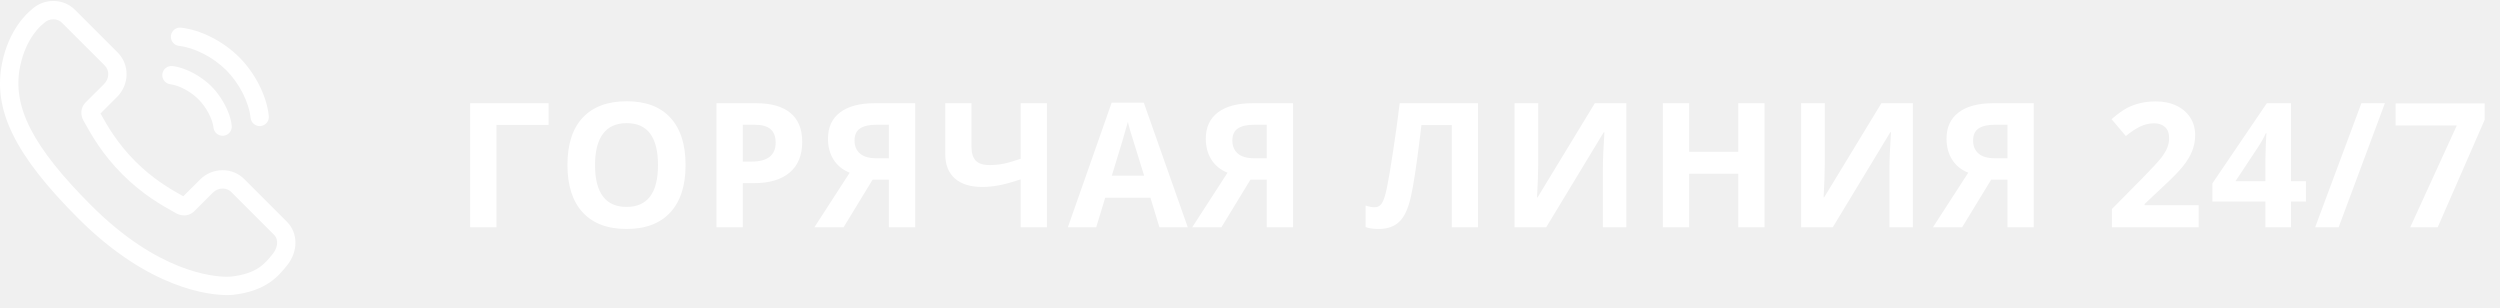
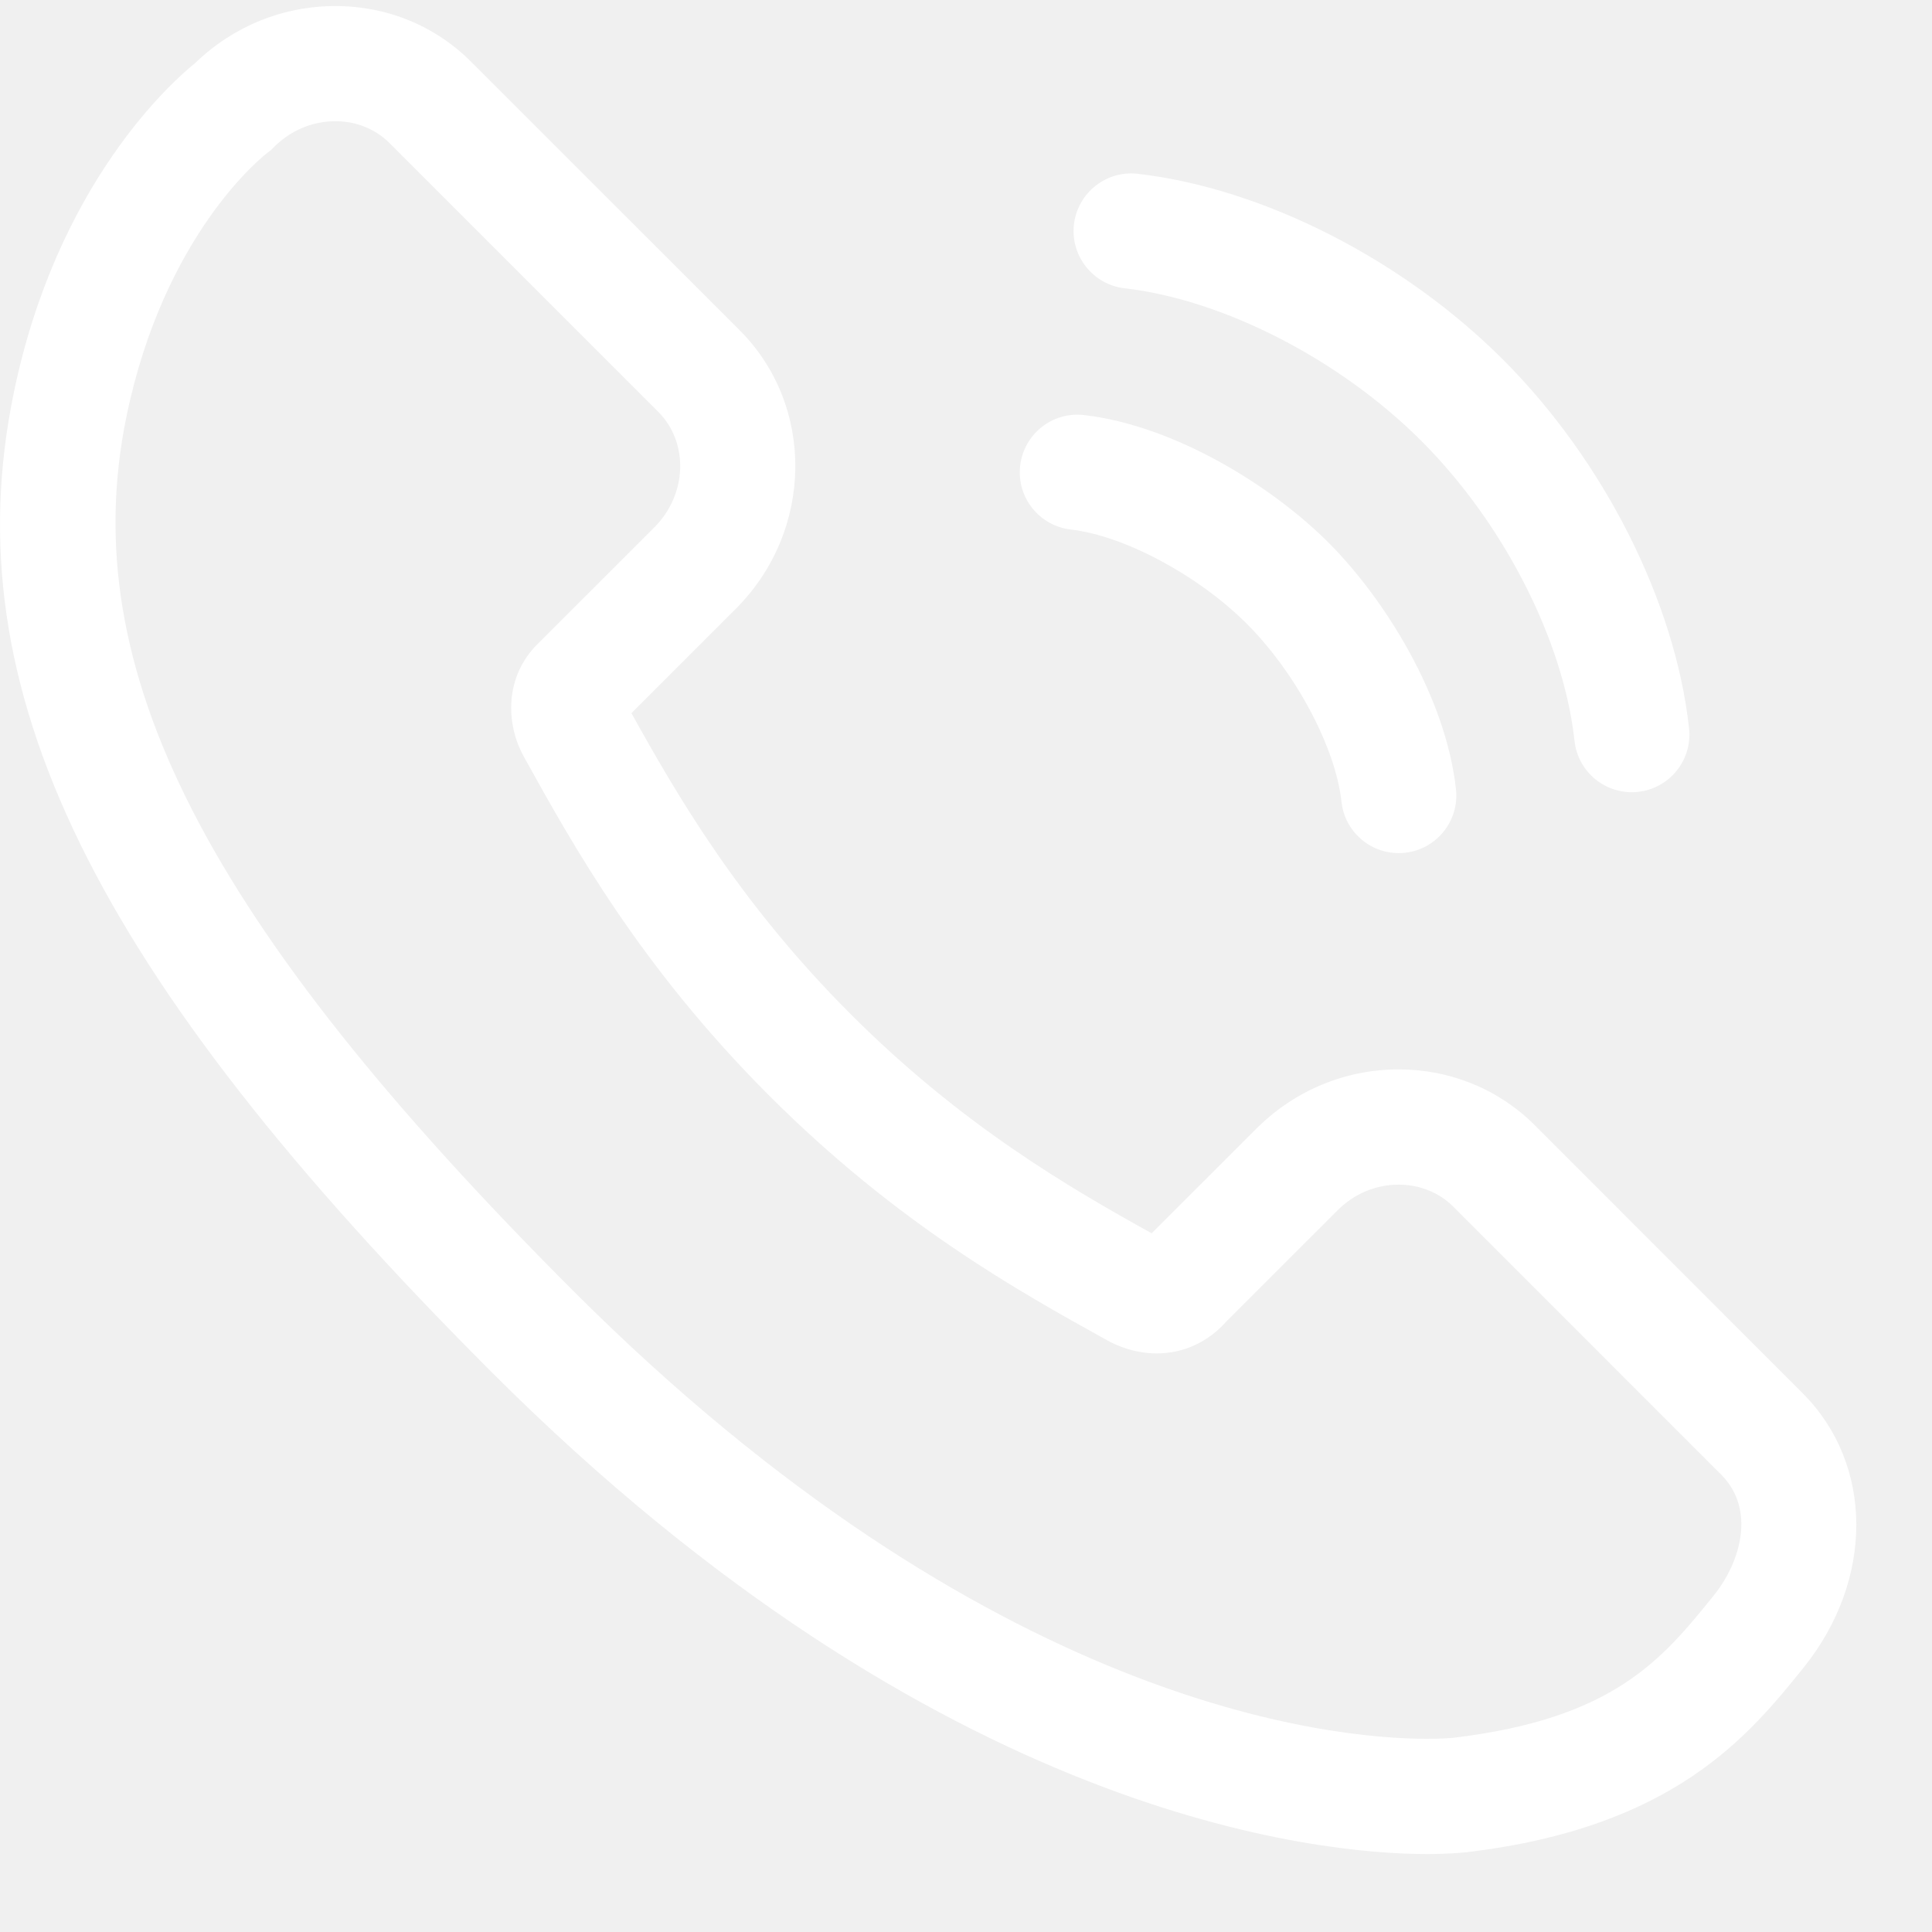
- <svg width="187" height="23">
-   <path d="M41.033 7.72V9.345H37.136V17H35.168V7.72H41.033ZM51.281 12.347C51.281 13.883 50.9 15.064 50.139 15.889C49.377 16.714 48.285 17.127 46.863 17.127C45.441 17.127 44.349 16.714 43.588 15.889C42.826 15.064 42.445 13.879 42.445 12.335C42.445 10.79 42.826 9.611 43.588 8.799C44.354 7.982 45.45 7.574 46.876 7.574C48.302 7.574 49.392 7.984 50.145 8.805C50.902 9.626 51.281 10.807 51.281 12.347ZM44.508 12.347C44.508 13.384 44.705 14.165 45.099 14.69C45.492 15.214 46.08 15.477 46.863 15.477C48.433 15.477 49.218 14.433 49.218 12.347C49.218 10.257 48.437 9.211 46.876 9.211C46.093 9.211 45.503 9.476 45.105 10.005C44.707 10.53 44.508 11.31 44.508 12.347ZM55.562 12.087H56.21C56.815 12.087 57.268 11.968 57.568 11.731C57.868 11.49 58.019 11.141 58.019 10.684C58.019 10.223 57.892 9.882 57.638 9.662C57.388 9.442 56.995 9.332 56.457 9.332H55.562V12.087ZM60.006 10.614C60.006 11.613 59.692 12.377 59.066 12.906C58.444 13.435 57.557 13.699 56.407 13.699H55.562V17H53.594V7.72H56.559C57.684 7.72 58.539 7.963 59.123 8.45C59.712 8.932 60.006 9.654 60.006 10.614ZM65.271 13.439L63.1 17H60.916L63.557 12.918C63.032 12.707 62.63 12.381 62.351 11.941C62.071 11.497 61.932 10.974 61.932 10.373C61.932 9.522 62.232 8.869 62.833 8.412C63.438 7.95 64.306 7.72 65.436 7.72H68.457V17H66.489V13.439H65.271ZM66.489 9.332H65.518C65.01 9.332 64.617 9.423 64.338 9.605C64.058 9.787 63.919 10.089 63.919 10.513C63.919 10.923 64.054 11.247 64.325 11.484C64.596 11.721 65.01 11.839 65.569 11.839H66.489V9.332ZM78.311 17H76.344V13.414C75.692 13.634 75.148 13.784 74.712 13.864C74.281 13.945 73.868 13.985 73.475 13.985C72.59 13.985 71.907 13.773 71.424 13.35C70.946 12.923 70.707 12.324 70.707 11.554V7.72H72.668V10.995C72.668 11.444 72.772 11.782 72.979 12.011C73.187 12.235 73.538 12.347 74.033 12.347C74.38 12.347 74.725 12.313 75.068 12.246C75.415 12.174 75.84 12.051 76.344 11.877V7.72H78.311V17ZM86.725 17L86.052 14.791H82.669L81.996 17H79.876L83.151 7.682H85.557L88.845 17H86.725ZM85.582 13.141C84.96 11.139 84.609 10.007 84.529 9.745C84.452 9.482 84.397 9.275 84.364 9.123C84.224 9.664 83.824 11.004 83.164 13.141H85.582ZM93.532 13.439L91.362 17H89.178L91.819 12.918C91.294 12.707 90.892 12.381 90.612 11.941C90.333 11.497 90.194 10.974 90.194 10.373C90.194 9.522 90.494 8.869 91.095 8.412C91.7 7.95 92.567 7.72 93.697 7.72H96.719V17H94.751V13.439H93.532ZM94.751 9.332H93.78C93.272 9.332 92.879 9.423 92.599 9.605C92.32 9.787 92.18 10.089 92.18 10.513C92.18 10.923 92.316 11.247 92.587 11.484C92.857 11.721 93.272 11.839 93.831 11.839H94.751V9.332ZM110.556 17H108.595V9.357H106.322L106.221 10.208C105.958 12.37 105.725 13.89 105.522 14.766C105.323 15.637 105.031 16.251 104.646 16.606C104.261 16.962 103.741 17.135 103.085 17.127C102.729 17.127 102.416 17.08 102.145 16.987V15.375C102.391 15.46 102.621 15.502 102.837 15.502C103.062 15.502 103.239 15.4 103.37 15.197C103.502 14.99 103.624 14.609 103.739 14.055C103.857 13.496 104.012 12.584 104.202 11.319C104.397 10.049 104.562 8.85 104.697 7.72H110.556V17ZM113.288 7.72H115.059V12.201L115.034 13.401L114.97 14.766H115.009L119.293 7.72H121.648V17H119.896V12.544C119.896 11.947 119.934 11.063 120.01 9.891H119.96L115.656 17H113.288V7.72ZM131.985 17H130.024V12.995H126.348V17H124.38V7.72H126.348V11.357H130.024V7.72H131.985V17ZM134.724 7.72H136.495V12.201L136.469 13.401L136.406 14.766H136.444L140.728 7.72H143.083V17H141.332V12.544C141.332 11.947 141.37 11.063 141.446 9.891H141.395L137.091 17H134.724V7.72ZM148.939 13.439L146.768 17H144.584L147.225 12.918C146.7 12.707 146.298 12.381 146.019 11.941C145.74 11.497 145.6 10.974 145.6 10.373C145.6 9.522 145.9 8.869 146.501 8.412C147.106 7.95 147.974 7.72 149.104 7.72H152.125V17H150.158V13.439H148.939ZM150.158 9.332H149.186C148.679 9.332 148.285 9.423 148.006 9.605C147.726 9.787 147.587 10.089 147.587 10.513C147.587 10.923 147.722 11.247 147.993 11.484C148.264 11.721 148.679 11.839 149.237 11.839H150.158V9.332ZM164.458 17H157.971V15.635L160.3 13.28C160.99 12.574 161.441 12.085 161.652 11.814C161.864 11.539 162.016 11.285 162.109 11.052C162.203 10.819 162.249 10.578 162.249 10.329C162.249 9.956 162.145 9.679 161.938 9.497C161.735 9.315 161.462 9.224 161.119 9.224C160.759 9.224 160.41 9.307 160.072 9.472C159.733 9.637 159.38 9.872 159.012 10.176L157.945 8.913C158.402 8.524 158.781 8.249 159.082 8.088C159.382 7.927 159.71 7.804 160.065 7.72C160.421 7.631 160.819 7.586 161.259 7.586C161.839 7.586 162.351 7.692 162.795 7.904C163.239 8.115 163.584 8.412 163.83 8.792C164.075 9.173 164.198 9.609 164.198 10.1C164.198 10.527 164.122 10.93 163.969 11.306C163.821 11.678 163.588 12.062 163.271 12.455C162.958 12.849 162.404 13.409 161.608 14.137L160.415 15.261V15.35H164.458V17ZM172.484 15.077H171.367V17H169.45V15.077H165.489V13.712L169.558 7.72H171.367V13.553H172.484V15.077ZM169.45 13.553V11.979C169.45 11.717 169.461 11.336 169.482 10.836C169.503 10.337 169.52 10.047 169.533 9.967H169.482C169.325 10.314 169.137 10.652 168.917 10.982L167.216 13.553H169.45ZM178.39 7.72L174.931 17H173.173L176.632 7.72H178.39ZM180.285 17L183.77 9.383H179.193V7.732H185.852V8.964L182.341 17H180.285Z" fill="white" />
+ <svg xmlns="http://www.w3.org/2000/svg" width="23" height="23" viewBox="0 0 23 23" fill="none">
  <path d="M21.463 16.589L18.269 13.393C17.84 12.966 17.265 12.731 16.651 12.731C16.013 12.731 15.41 12.983 14.954 13.439L13.71 14.682C12.744 14.145 11.46 13.407 10.127 12.073C8.795 10.741 8.057 9.461 7.517 8.49L8.761 7.246C9.687 6.319 9.706 4.831 8.804 3.93L5.61 0.737C5.183 0.308 4.608 0.072 3.993 0.072C3.368 0.072 2.778 0.312 2.324 0.75C2.05 0.971 0.674 2.186 0.161 4.691C-0.557 8.198 1.093 11.573 5.856 16.338C11.178 21.658 15.721 22.072 16.986 22.072C17.25 22.072 17.409 22.055 17.451 22.051C19.933 21.76 20.822 20.657 21.471 19.853C22.311 18.81 22.308 17.437 21.463 16.589ZM20.403 18.992C19.793 19.748 19.217 20.463 17.292 20.689C17.291 20.689 17.185 20.7 16.986 20.7C15.854 20.7 11.775 20.316 6.826 15.369C2.433 10.974 0.891 7.96 1.504 4.966C1.952 2.781 3.139 1.852 3.186 1.817L3.227 1.786L3.262 1.75C3.461 1.552 3.72 1.443 3.993 1.443C4.241 1.443 4.471 1.536 4.64 1.706L7.834 4.9C8.202 5.267 8.182 5.885 7.791 6.277L6.384 7.683L6.361 7.707C5.994 8.111 6.037 8.657 6.239 9.013C6.822 10.065 7.621 11.506 9.157 13.043C10.689 14.574 12.127 15.372 13.177 15.954C13.281 16.013 13.498 16.112 13.77 16.112C14.09 16.112 14.385 15.976 14.602 15.729L15.923 14.409C16.12 14.211 16.379 14.103 16.651 14.103C16.9 14.103 17.131 14.196 17.3 14.364L20.492 17.557C20.897 17.964 20.73 18.586 20.403 18.992Z" fill="white" />
  <path d="M13.388 3.432C14.566 3.567 15.954 4.281 16.922 5.25C17.9 6.227 18.615 7.629 18.744 8.819C18.782 9.171 19.08 9.431 19.425 9.431C19.45 9.431 19.475 9.43 19.5 9.427C19.877 9.386 20.148 9.048 20.108 8.672C19.944 7.166 19.095 5.483 17.892 4.28C16.7 3.088 15.034 2.241 13.545 2.069C13.169 2.026 12.829 2.296 12.785 2.672C12.742 3.048 13.012 3.388 13.388 3.432Z" fill="white" />
  <path d="M12.748 6.304C13.385 6.377 14.267 6.85 14.844 7.427C15.427 8.01 15.9 8.9 15.97 9.544C16.008 9.896 16.305 10.156 16.651 10.156C16.676 10.156 16.701 10.155 16.726 10.152C17.102 10.111 17.374 9.773 17.333 9.397C17.214 8.297 16.484 7.128 15.814 6.458C15.149 5.793 13.992 5.067 12.904 4.941C12.528 4.898 12.188 5.168 12.145 5.544C12.101 5.92 12.371 6.26 12.748 6.304Z" fill="white" />
</svg>
